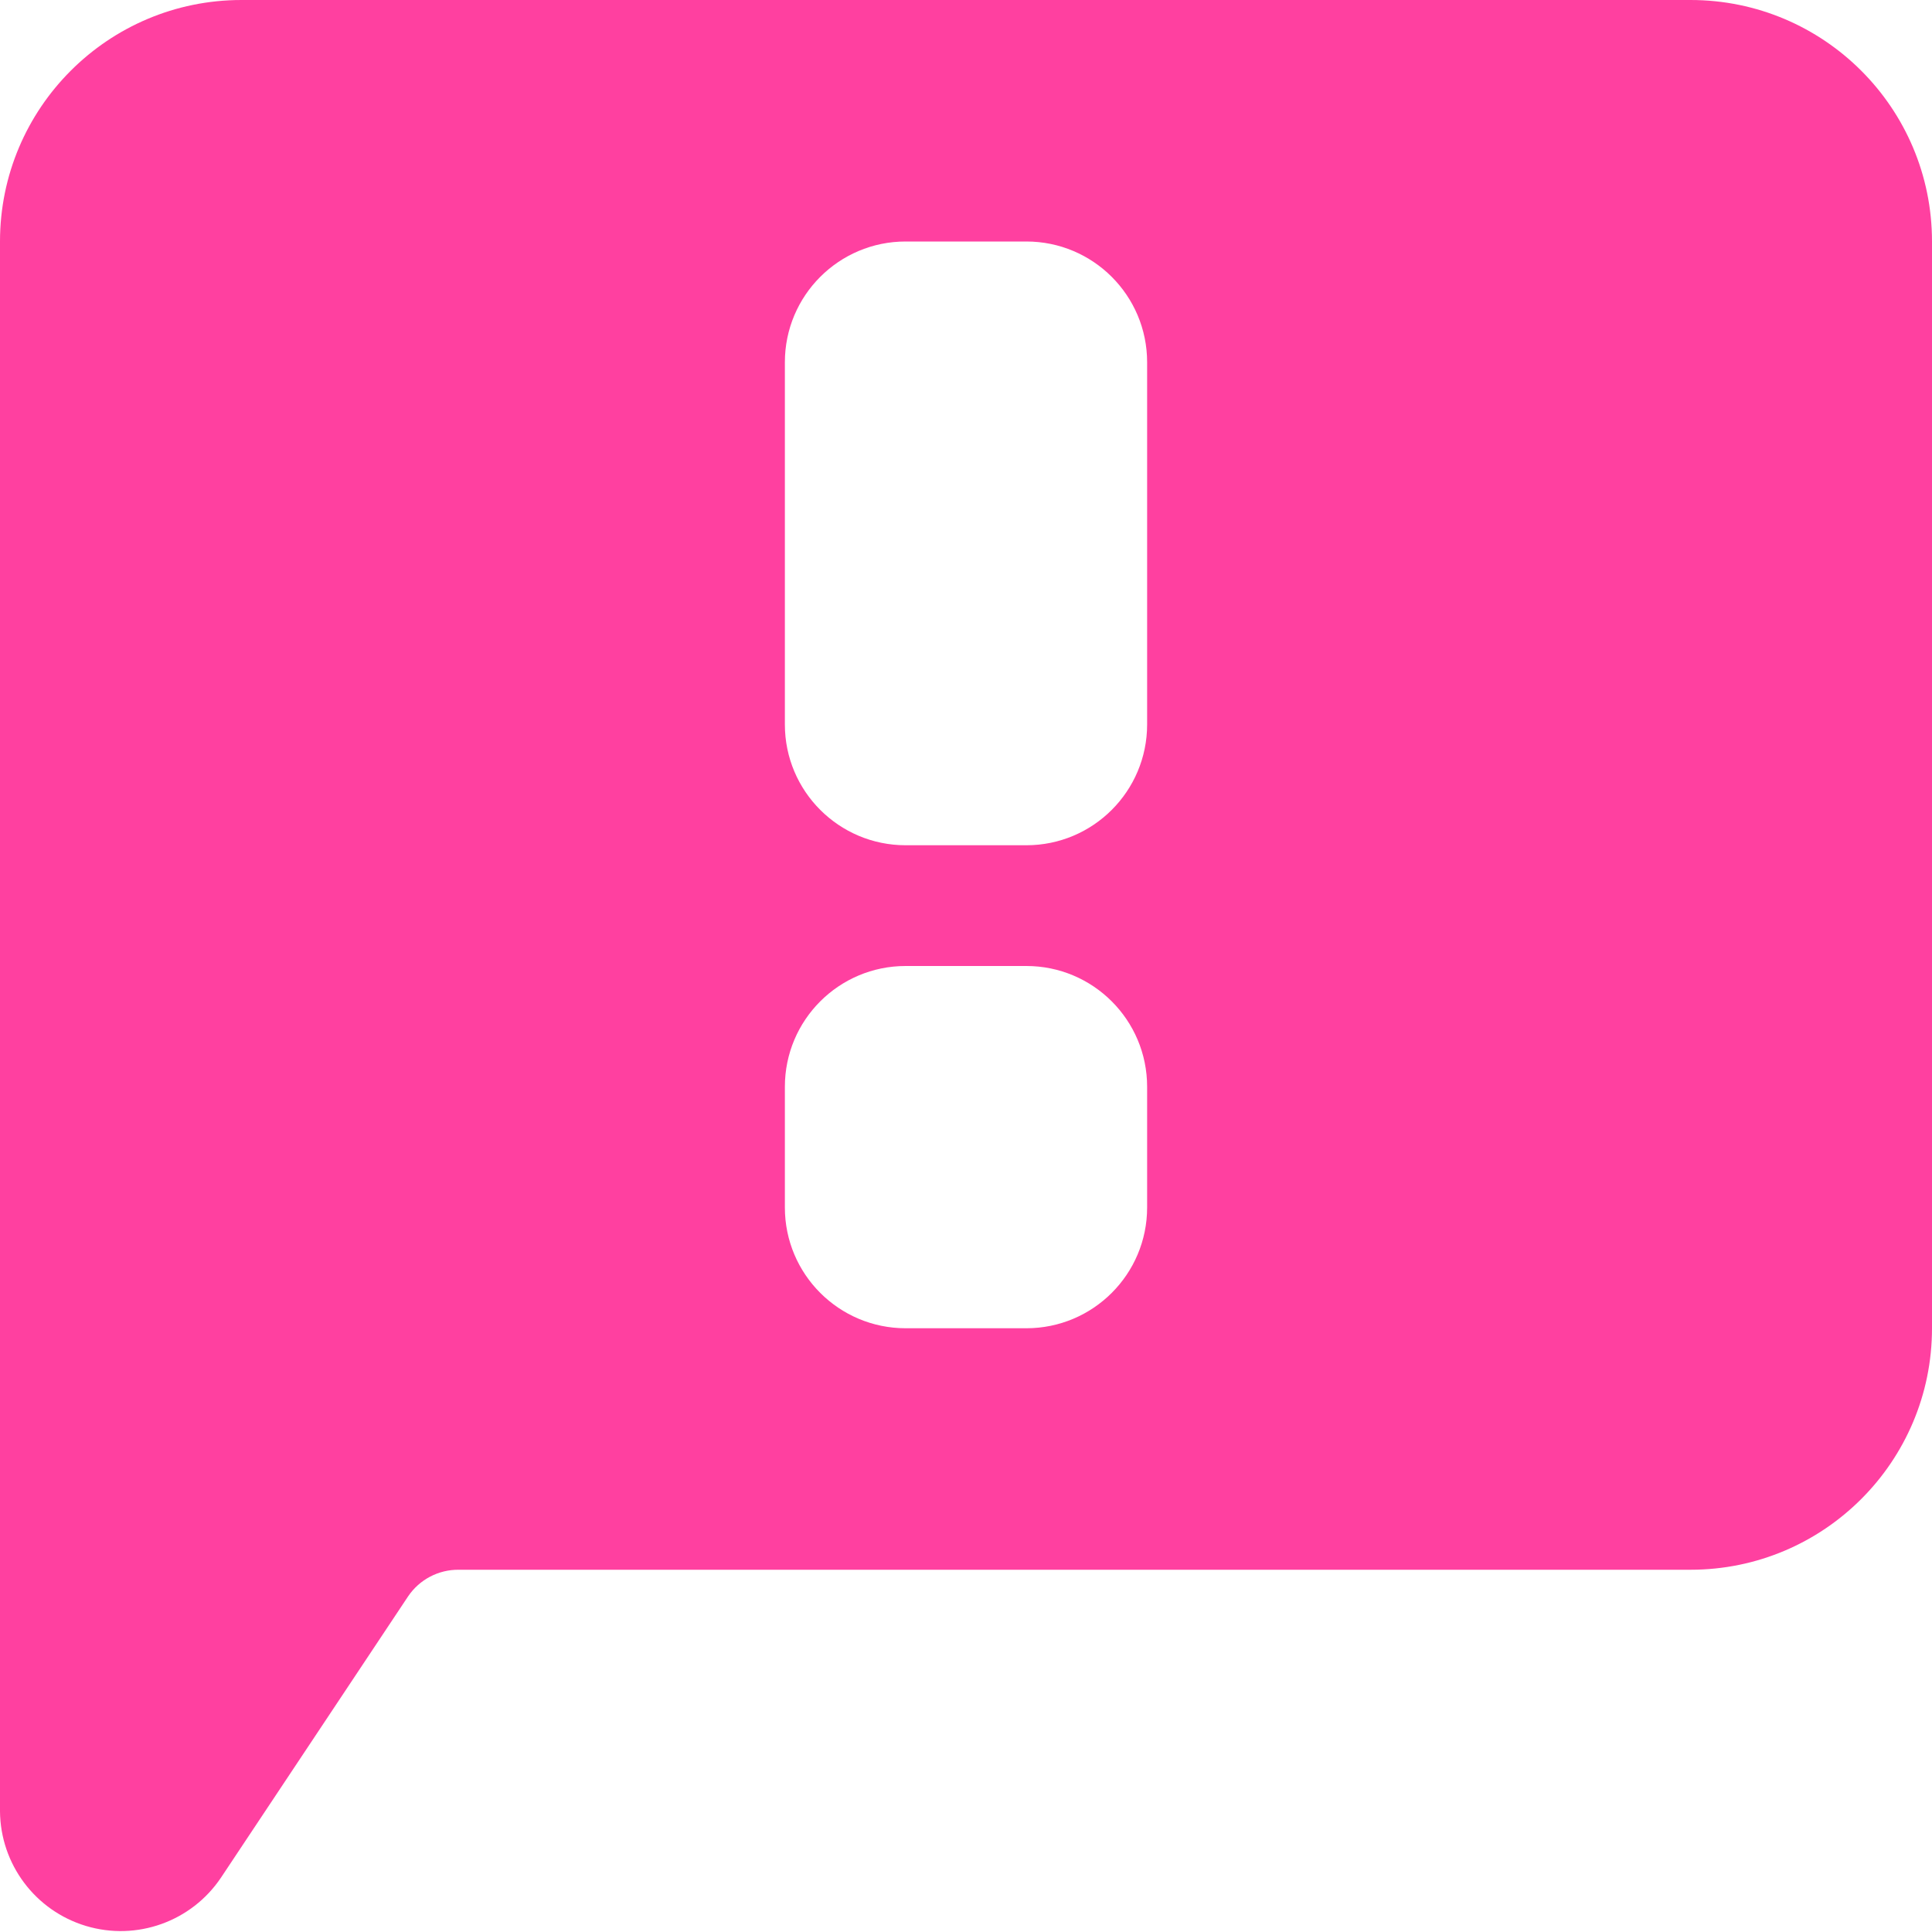
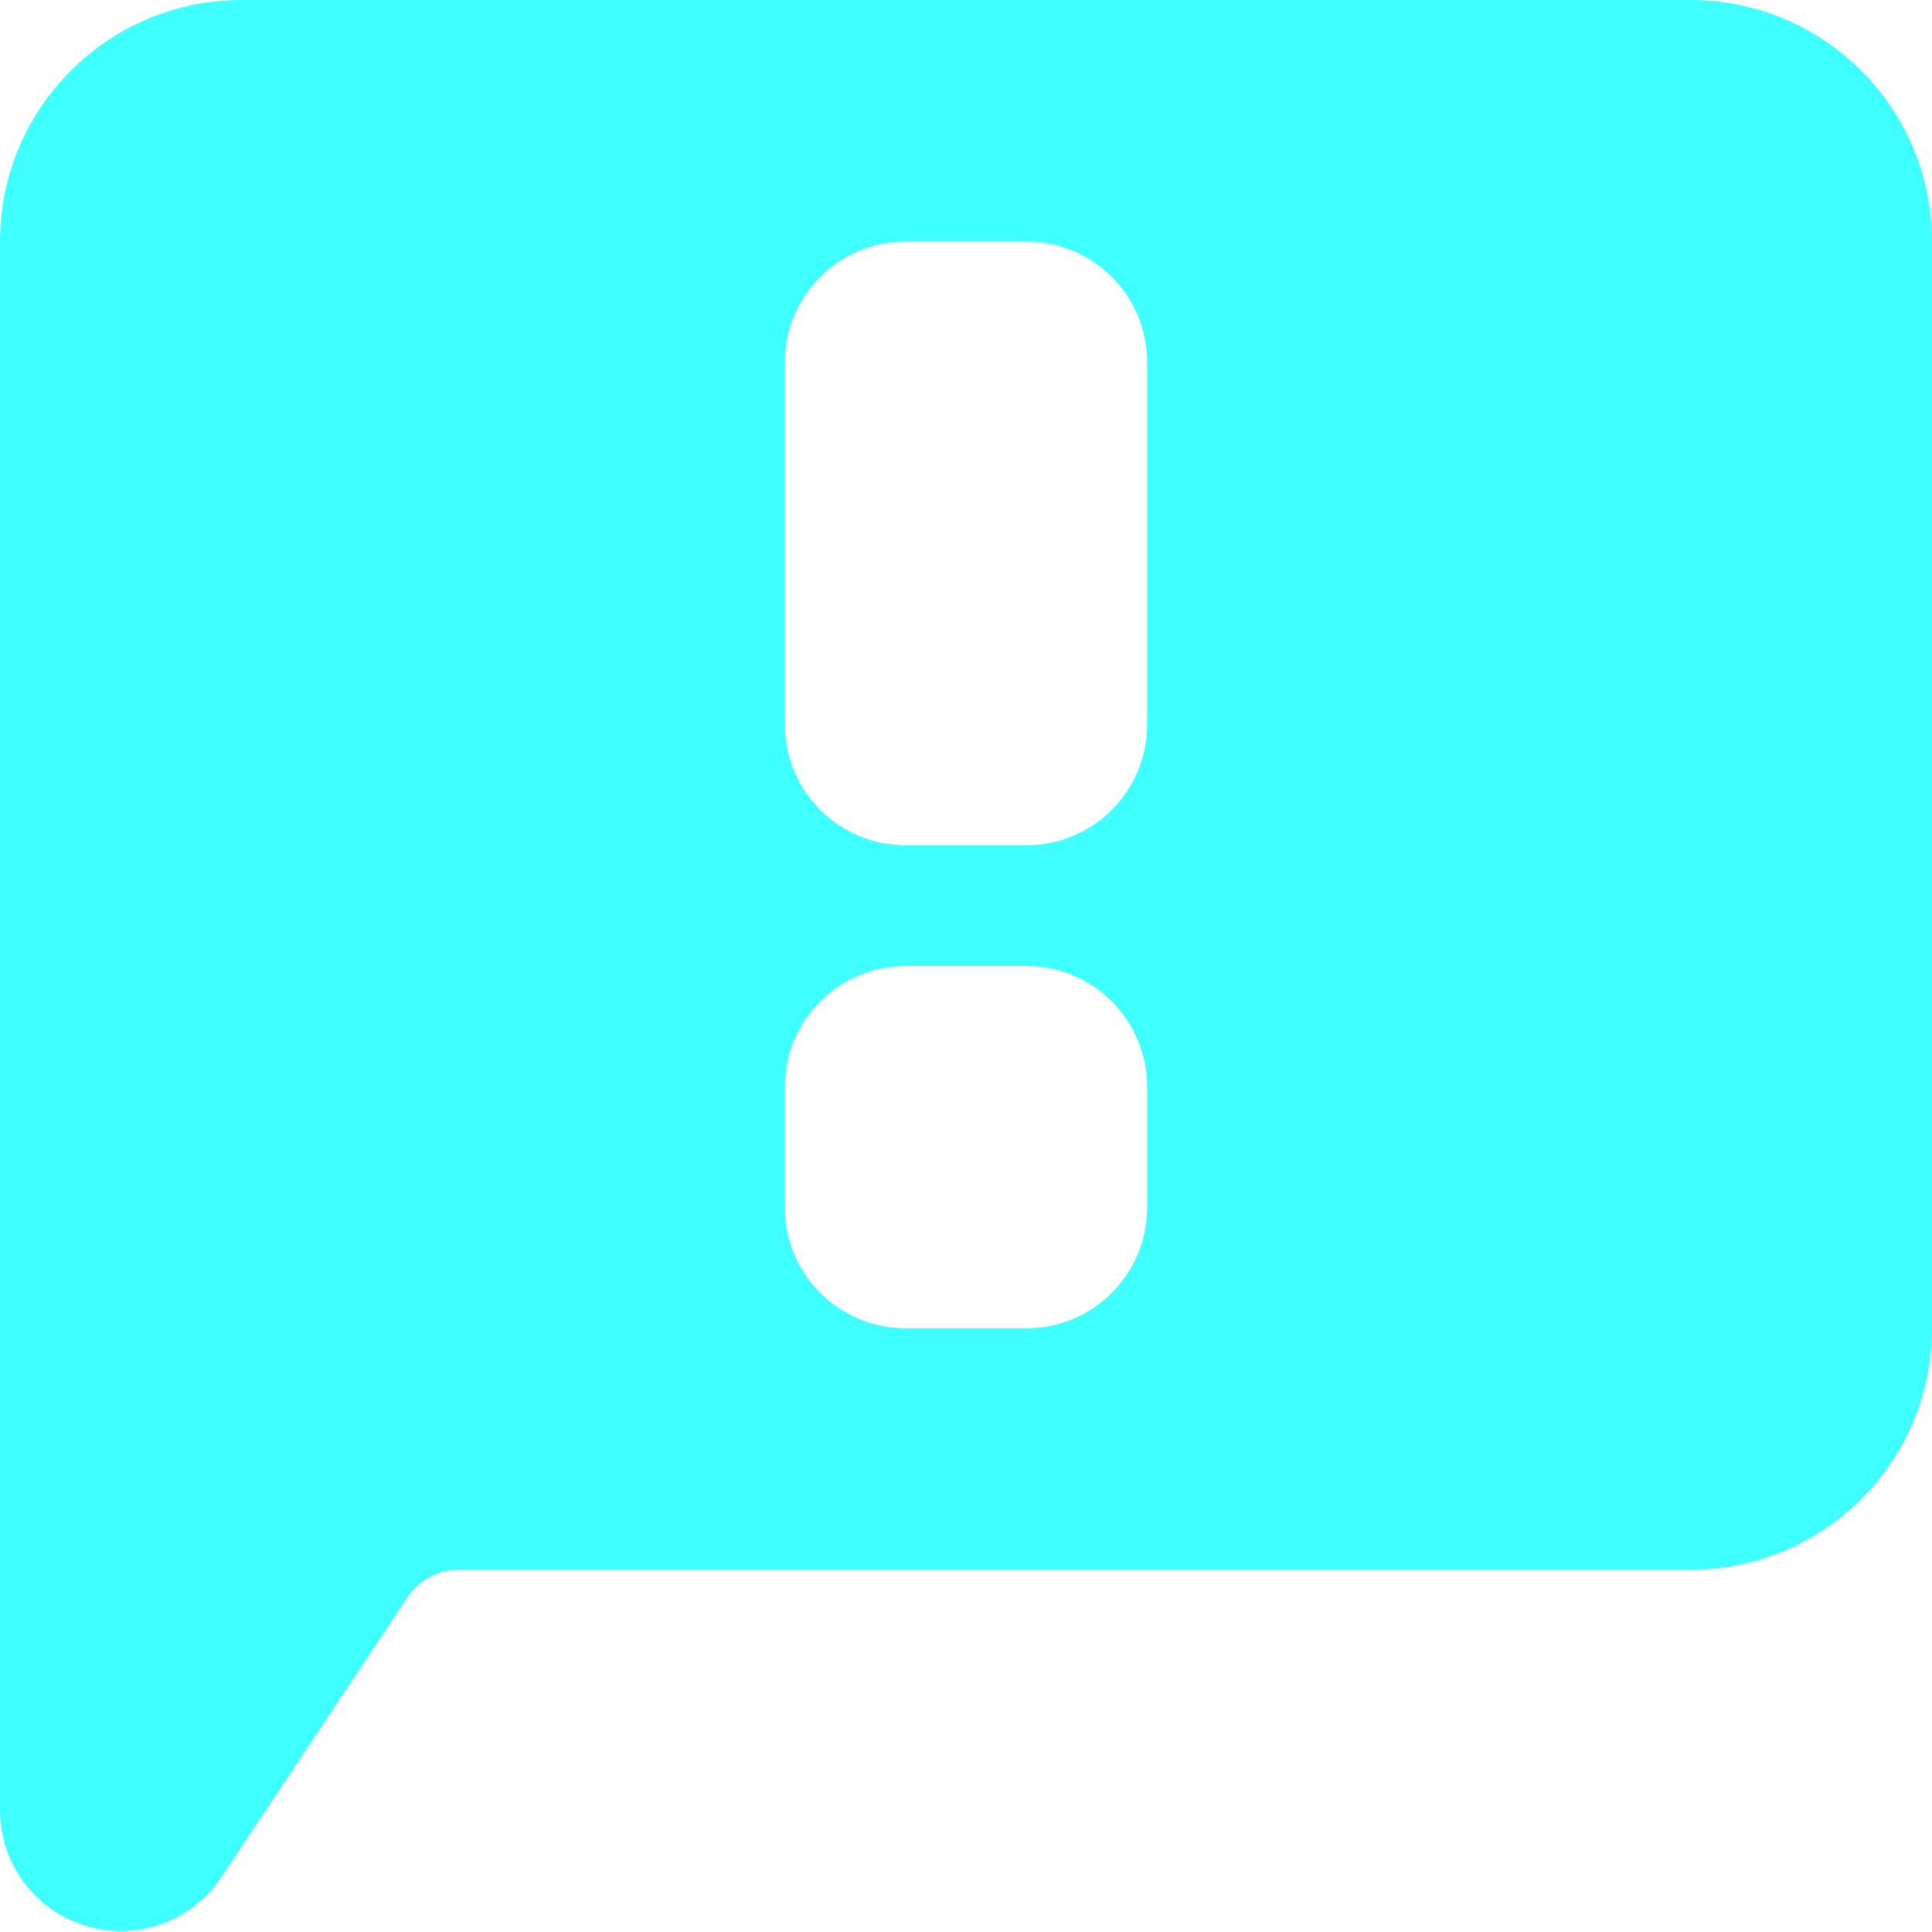
<svg xmlns="http://www.w3.org/2000/svg" viewBox="0 0 16 16">
-   <path fill="#ff40a0" d="M14 0H2a2 2 0 0 0-2 2v13a1 1 0 0 0 1.83.55l1.55-2.33A.5.5 0 0 1 3.8 13H14a2 2 0 0 0 2-2V2a2 2 0 0 0-2-2M9.5 10a1 1 0 0 1-1 1h-1a1 1 0 0 1-1-1V9a1 1 0 0 1 1-1h1a1 1 0 0 1 1 1zm0-4a1 1 0 0 1-1 1h-1a1 1 0 0 1-1-1V3a1 1 0 0 1 1-1h1a1 1 0 0 1 1 1z" />
+   <path fill="#40ffff" d="M14 0H2a2 2 0 0 0-2 2v13a1 1 0 0 0 1.83.55l1.55-2.33A.5.5 0 0 1 3.8 13H14a2 2 0 0 0 2-2V2a2 2 0 0 0-2-2M9.5 10a1 1 0 0 1-1 1h-1a1 1 0 0 1-1-1V9a1 1 0 0 1 1-1h1a1 1 0 0 1 1 1zm0-4a1 1 0 0 1-1 1h-1a1 1 0 0 1-1-1V3a1 1 0 0 1 1-1h1a1 1 0 0 1 1 1z" />
</svg>
